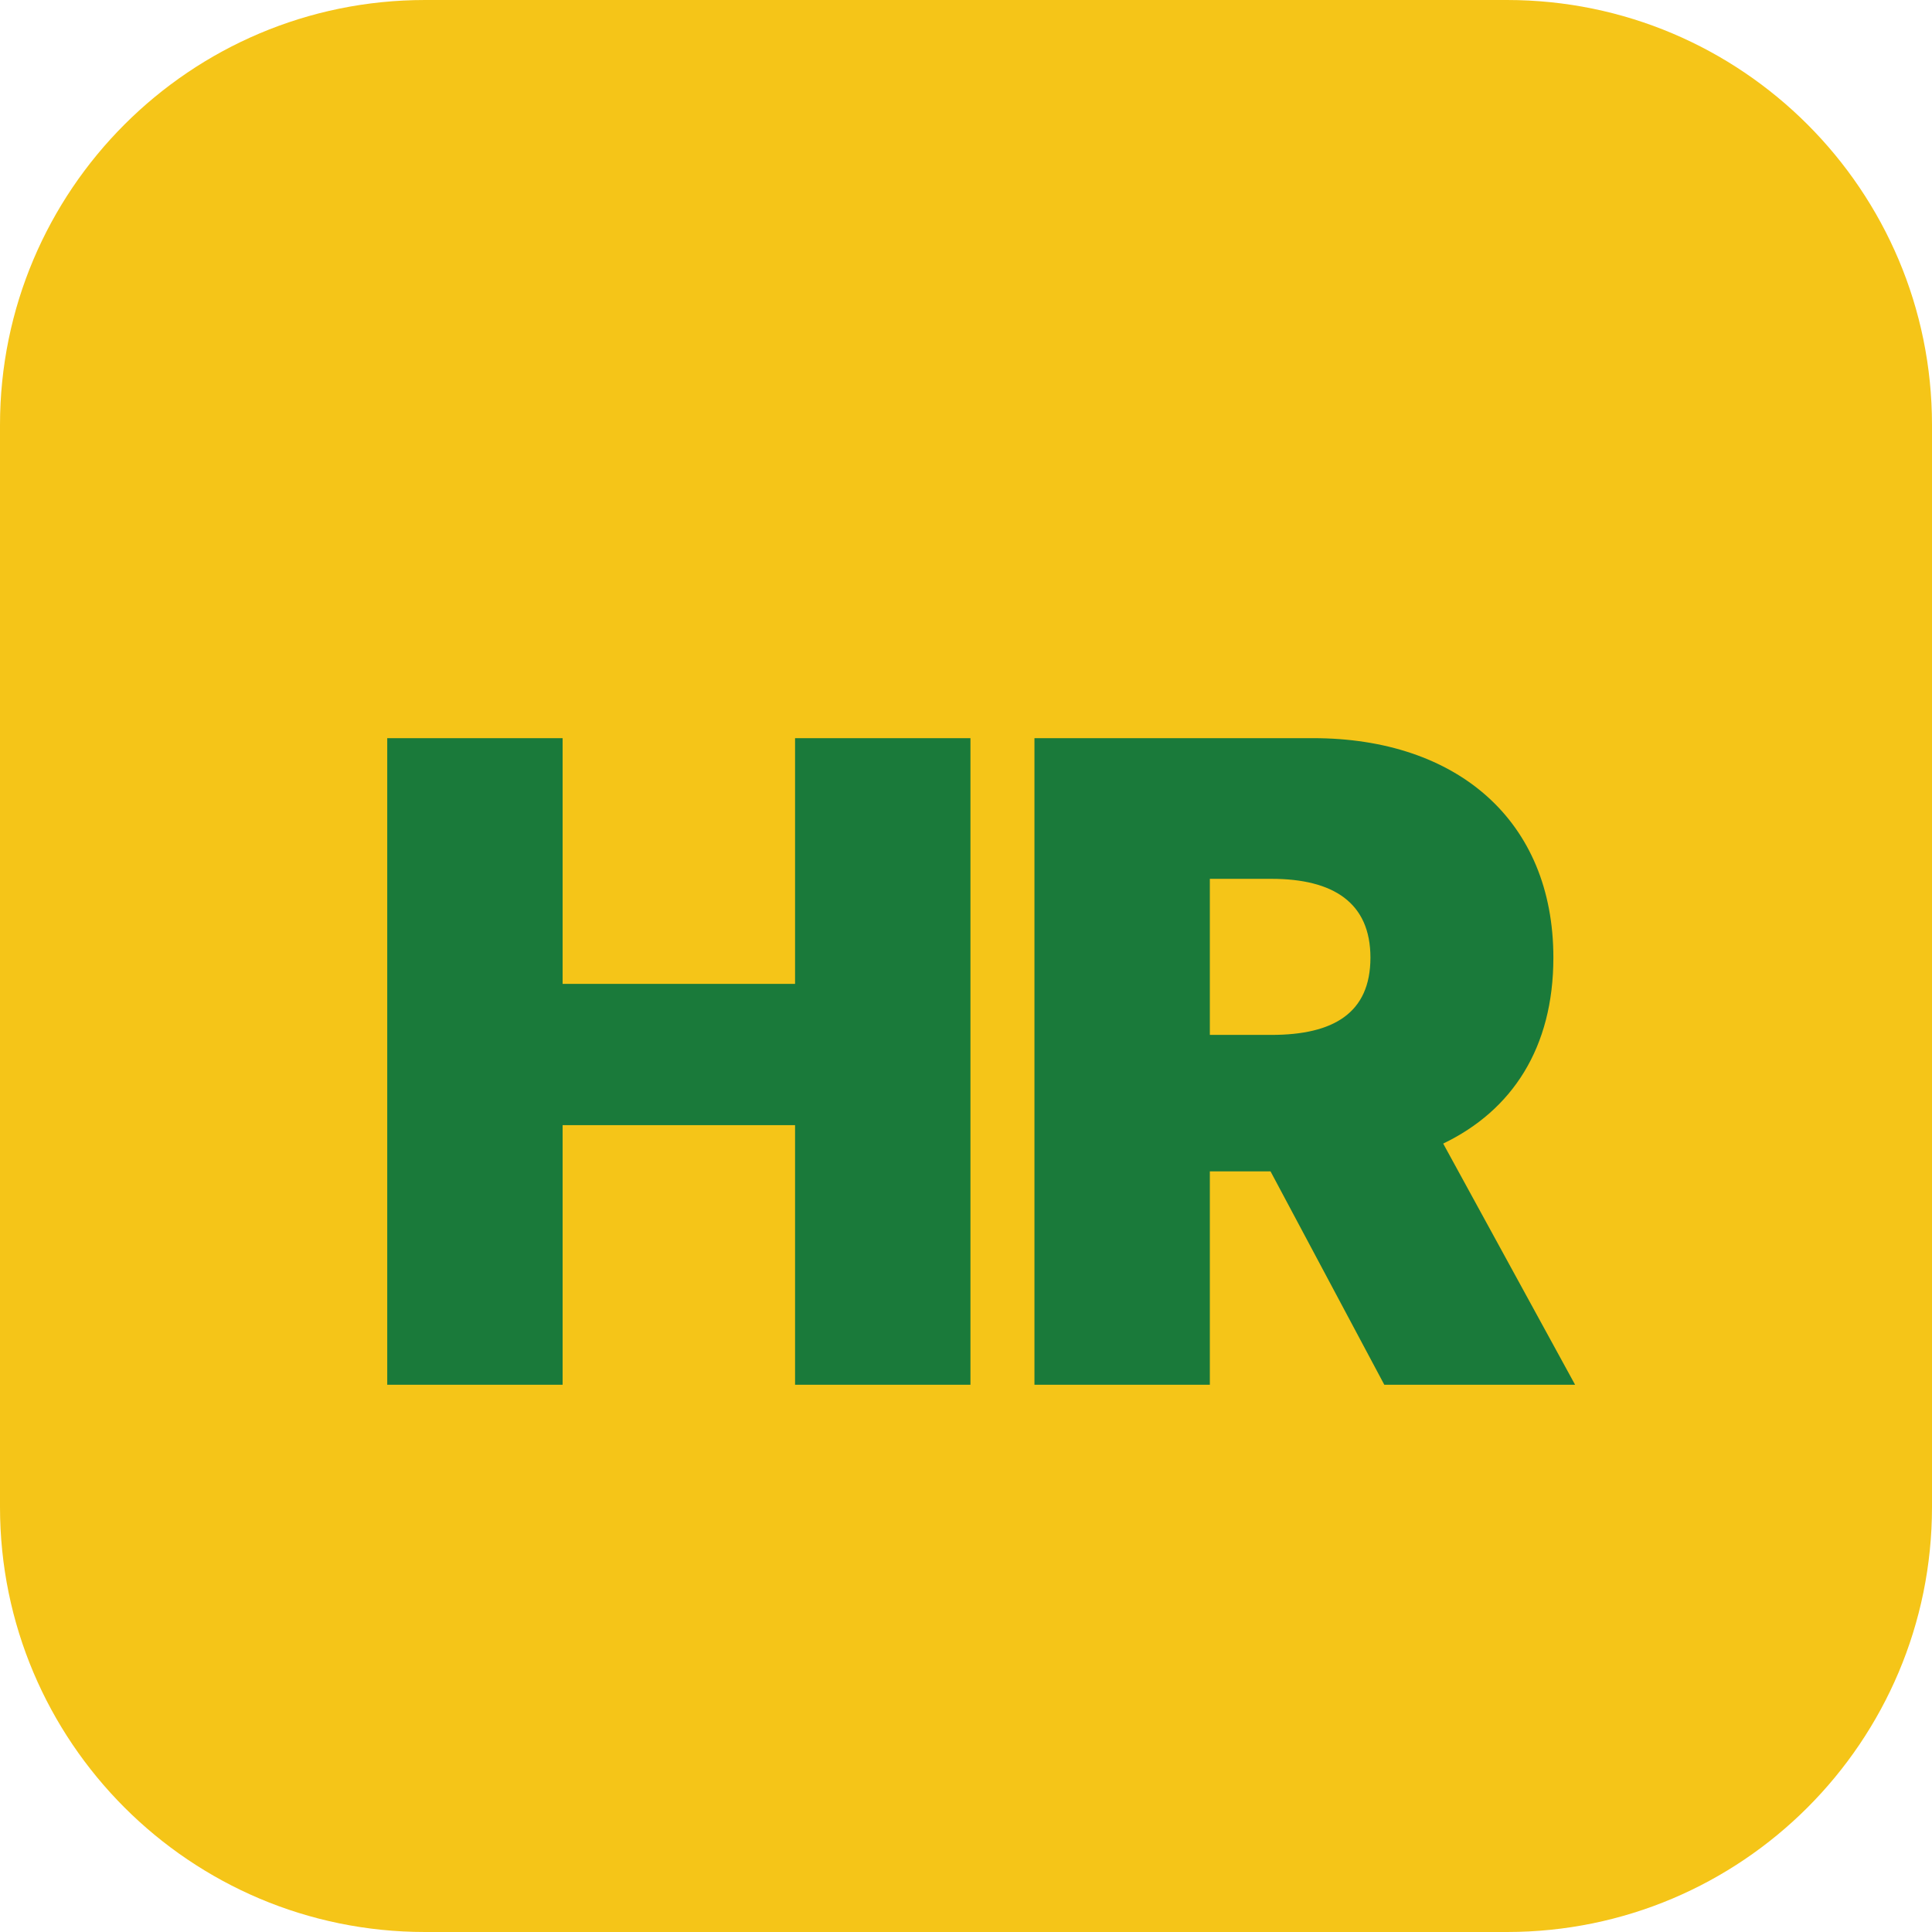
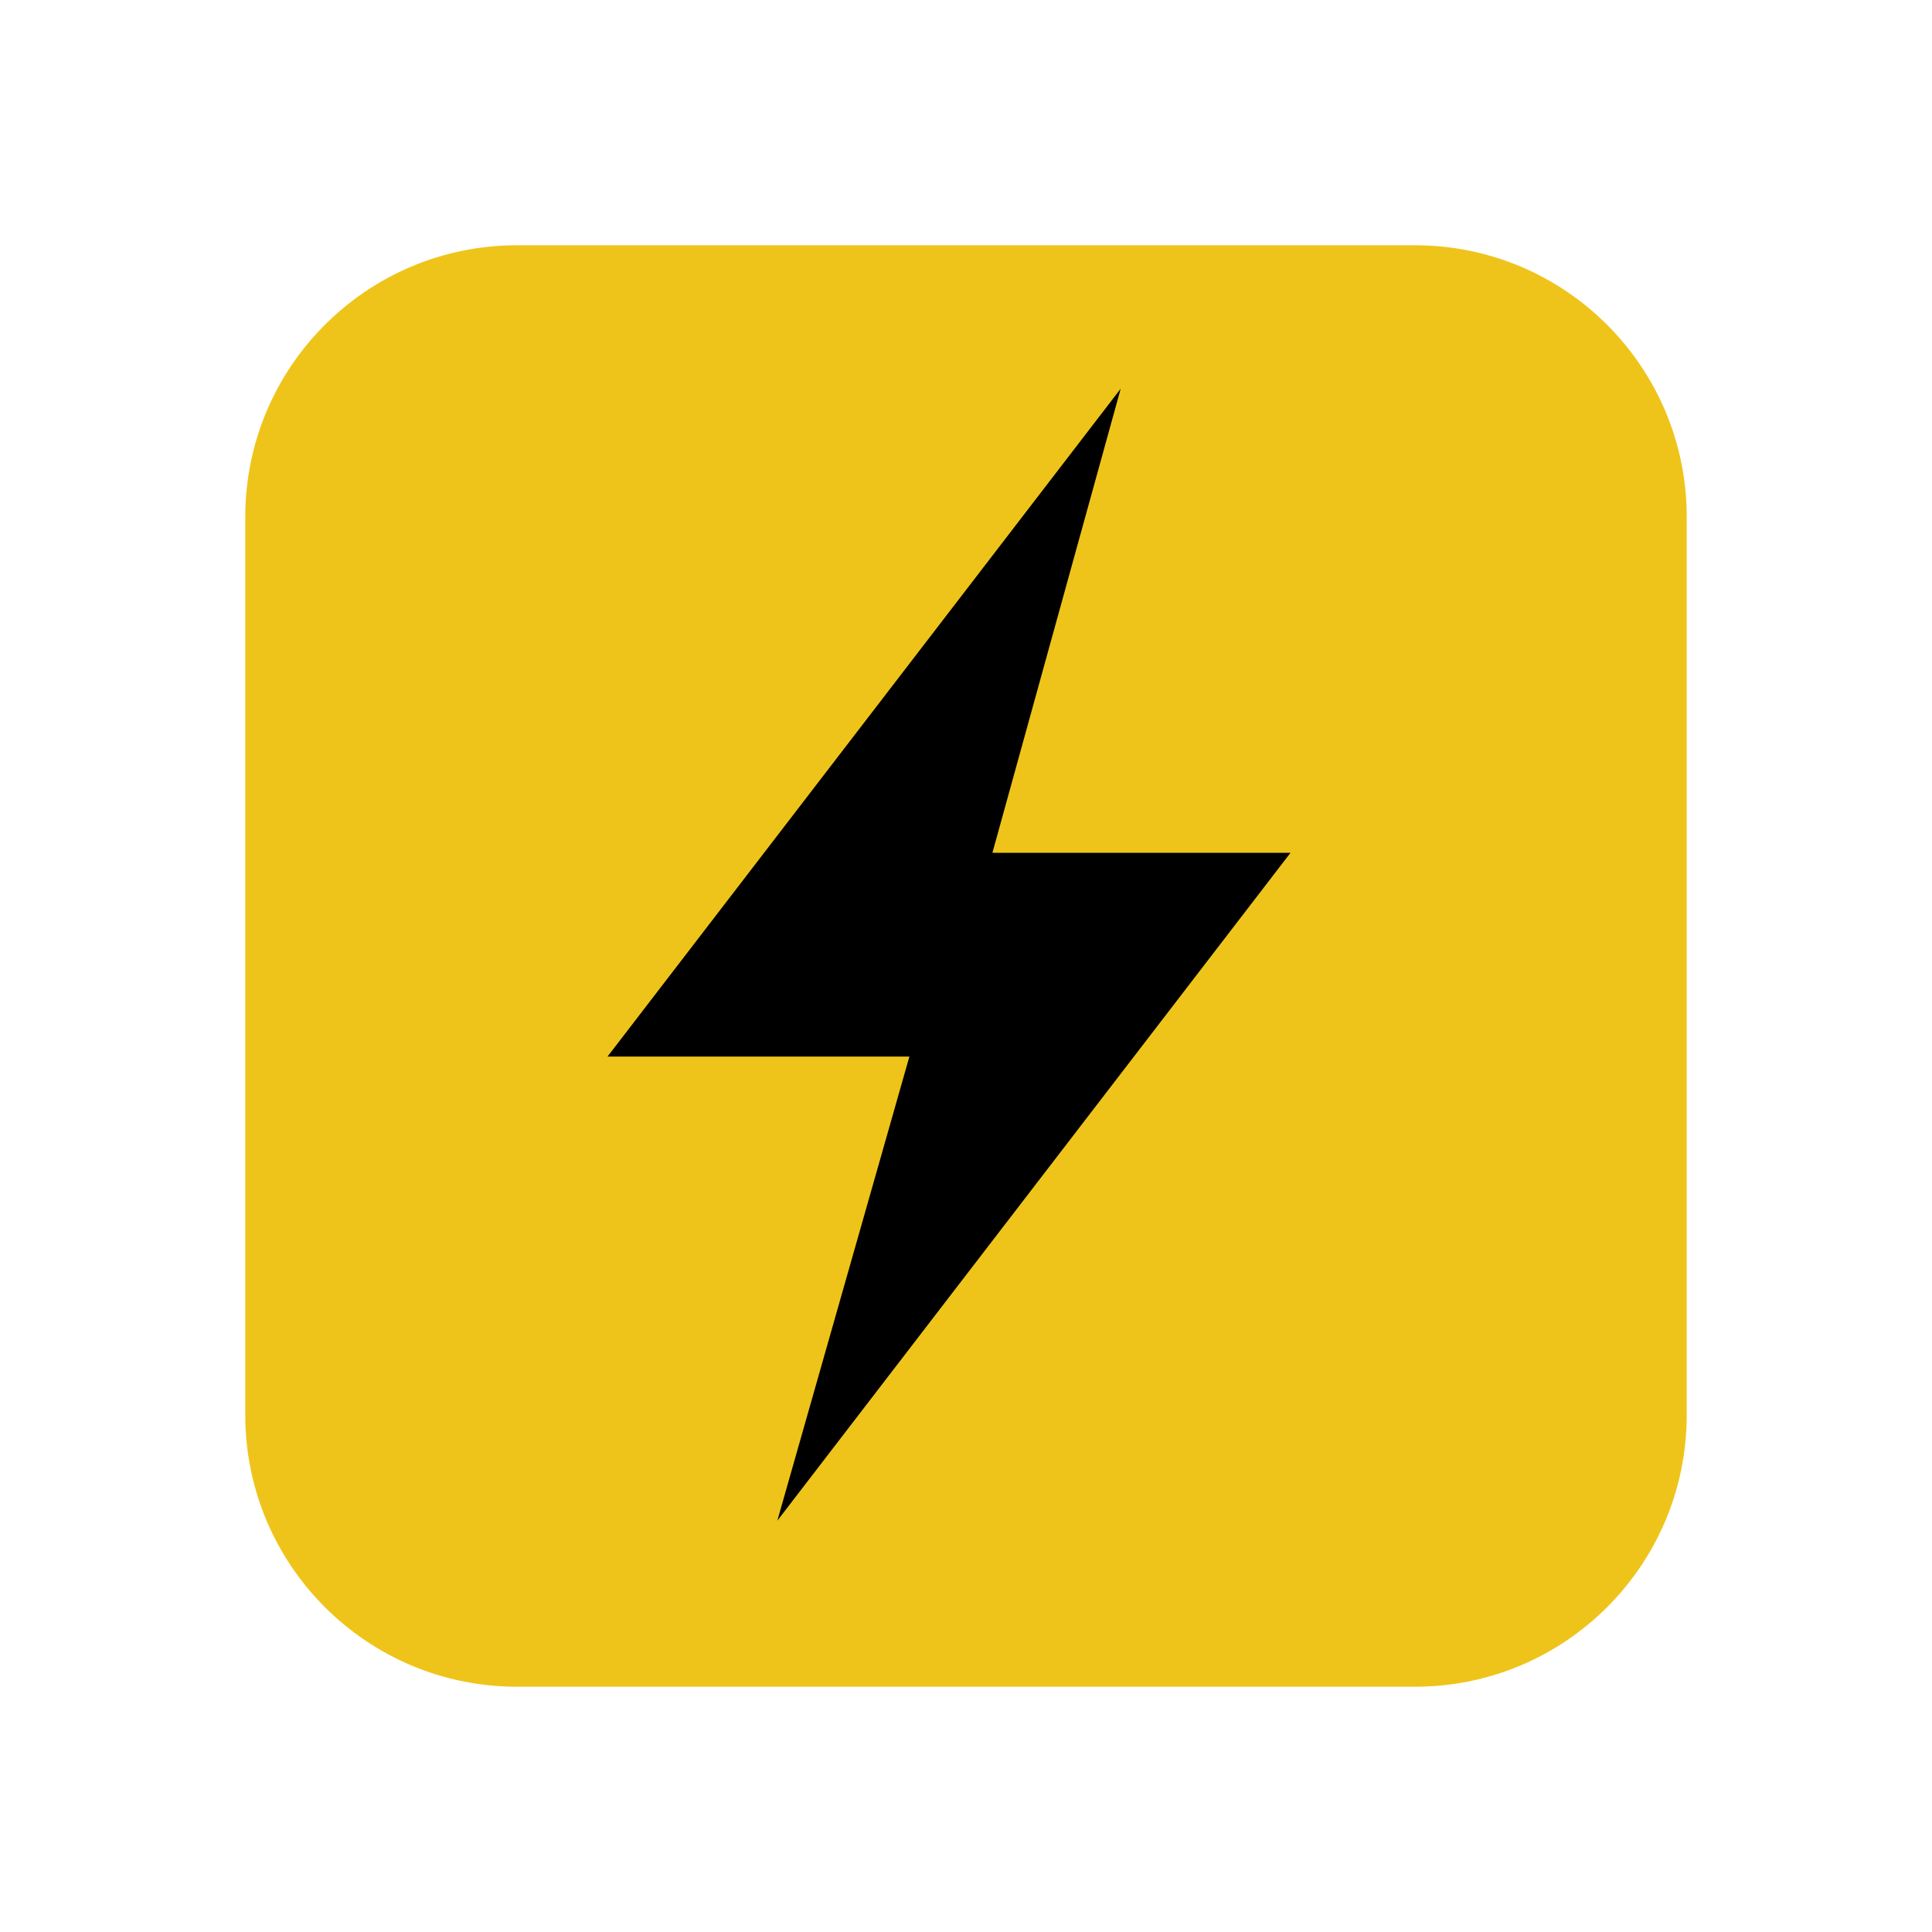
- <svg xmlns="http://www.w3.org/2000/svg" viewBox="0 0 100 100" width="100" height="100">
-   <rect width="100" height="100" rx="22" fill="#f5c518" />
-   <text x="50%" y="54%" text-anchor="middle" dominant-baseline="middle" fill="#1a7a3a" font-family="'Space Grotesk', 'Inter', system-ui, -apple-system, sans-serif" font-weight="900" font-size="46" letter-spacing="-1">HR</text>
+ <svg xmlns="http://www.w3.org/2000/svg" viewBox="0 0 512 512" width="512" height="512">
+   <rect x="65" y="65" width="382" height="382" rx="72" fill="#EFC41A" />
+   <path d="M297 103 L161 280 H241 L206 403 L342 226 H263 Z" fill="#000000" />
</svg>
